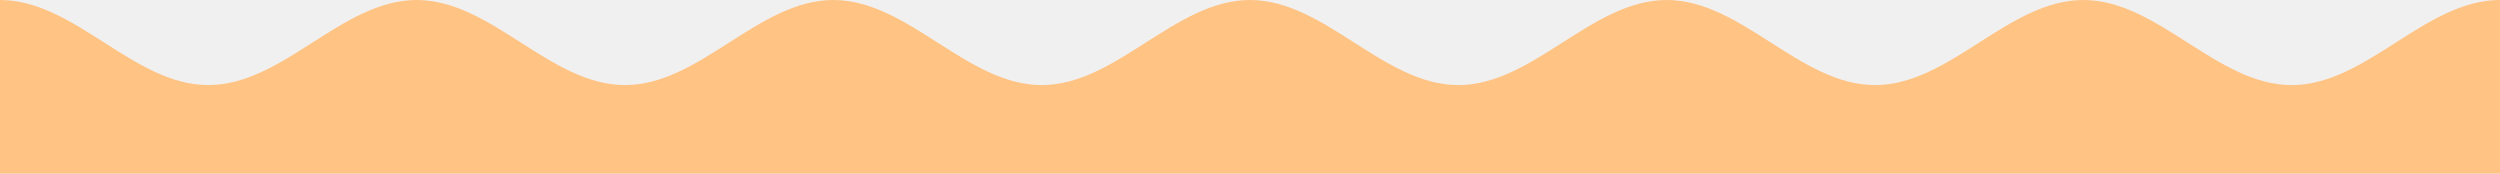
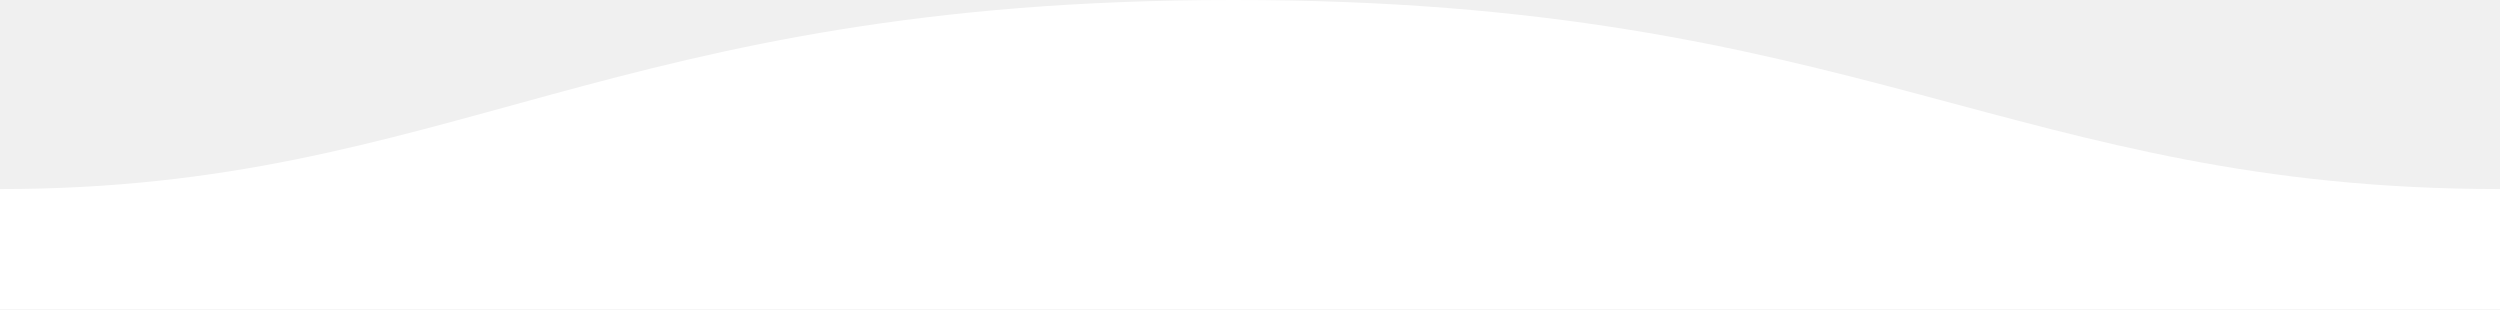
- <svg xmlns="http://www.w3.org/2000/svg" class="wave" viewBox="0 0 762 52.917">
-   <defs>
-     <path id="wave" d="M0 0c22.863 0 40.637 25.93 63.5 25.93S104.137 0 127 0s40.637 25.93 63.5 25.93S231.137 0 254 0s40.637 25.93 63.5 25.93S358.137 0 381 0s40.637 25.93 63.5 25.93S485.137 0 508 0s40.637 25.93 63.5 25.93S612.137 0 635 0s40.637 25.93 63.5 25.93S739.137 0 762 0v52.917H0z" fill="#ffc384" />
-   </defs>
-   <g>
-     <use href="#wave" />
-   </g>
+ <svg xmlns="http://www.w3.org/2000/svg" id="wave" style="transform:rotate(0deg); transition: 0.3s" width="1600" height="198" version="1.1">
+   <path fill="white" fill-rule="evenodd" d="M.005 121C311 121 409.898-.25 811 0c400 0 500 121 789 121v77H0s.005-48 .005-77z" transform="matrix(-1 0 0 1 1600 0)" />
</svg>
